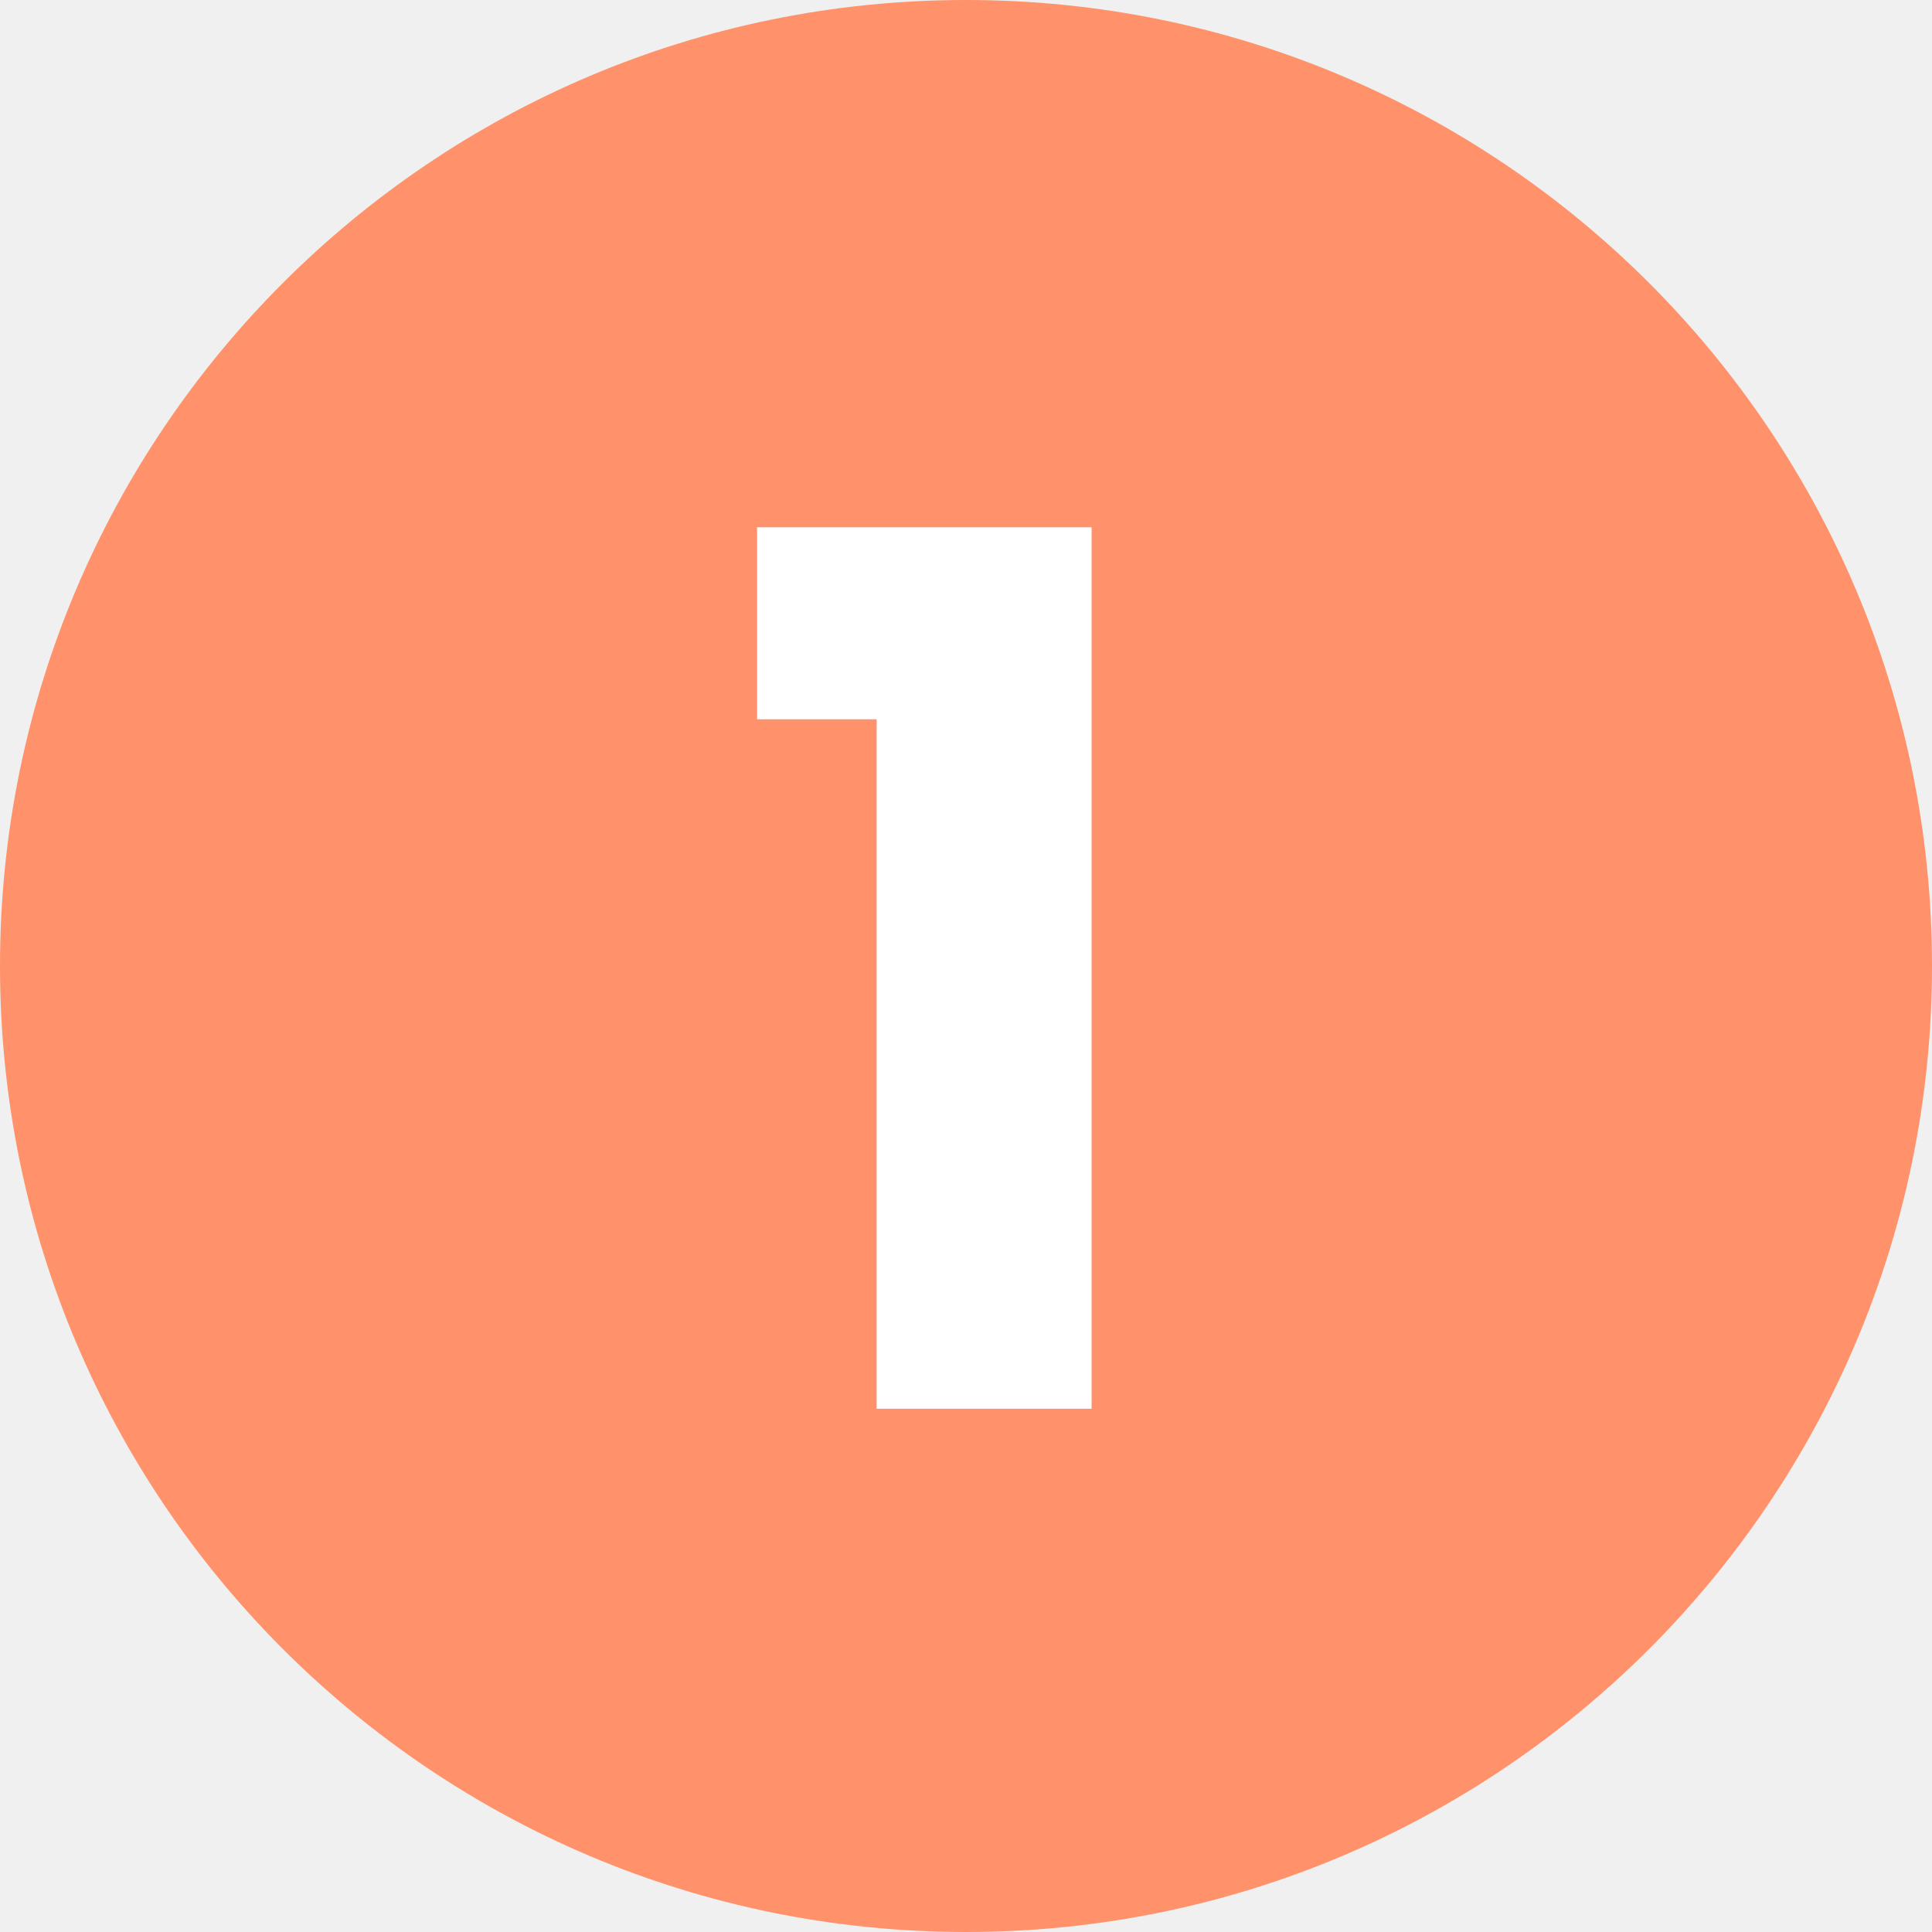
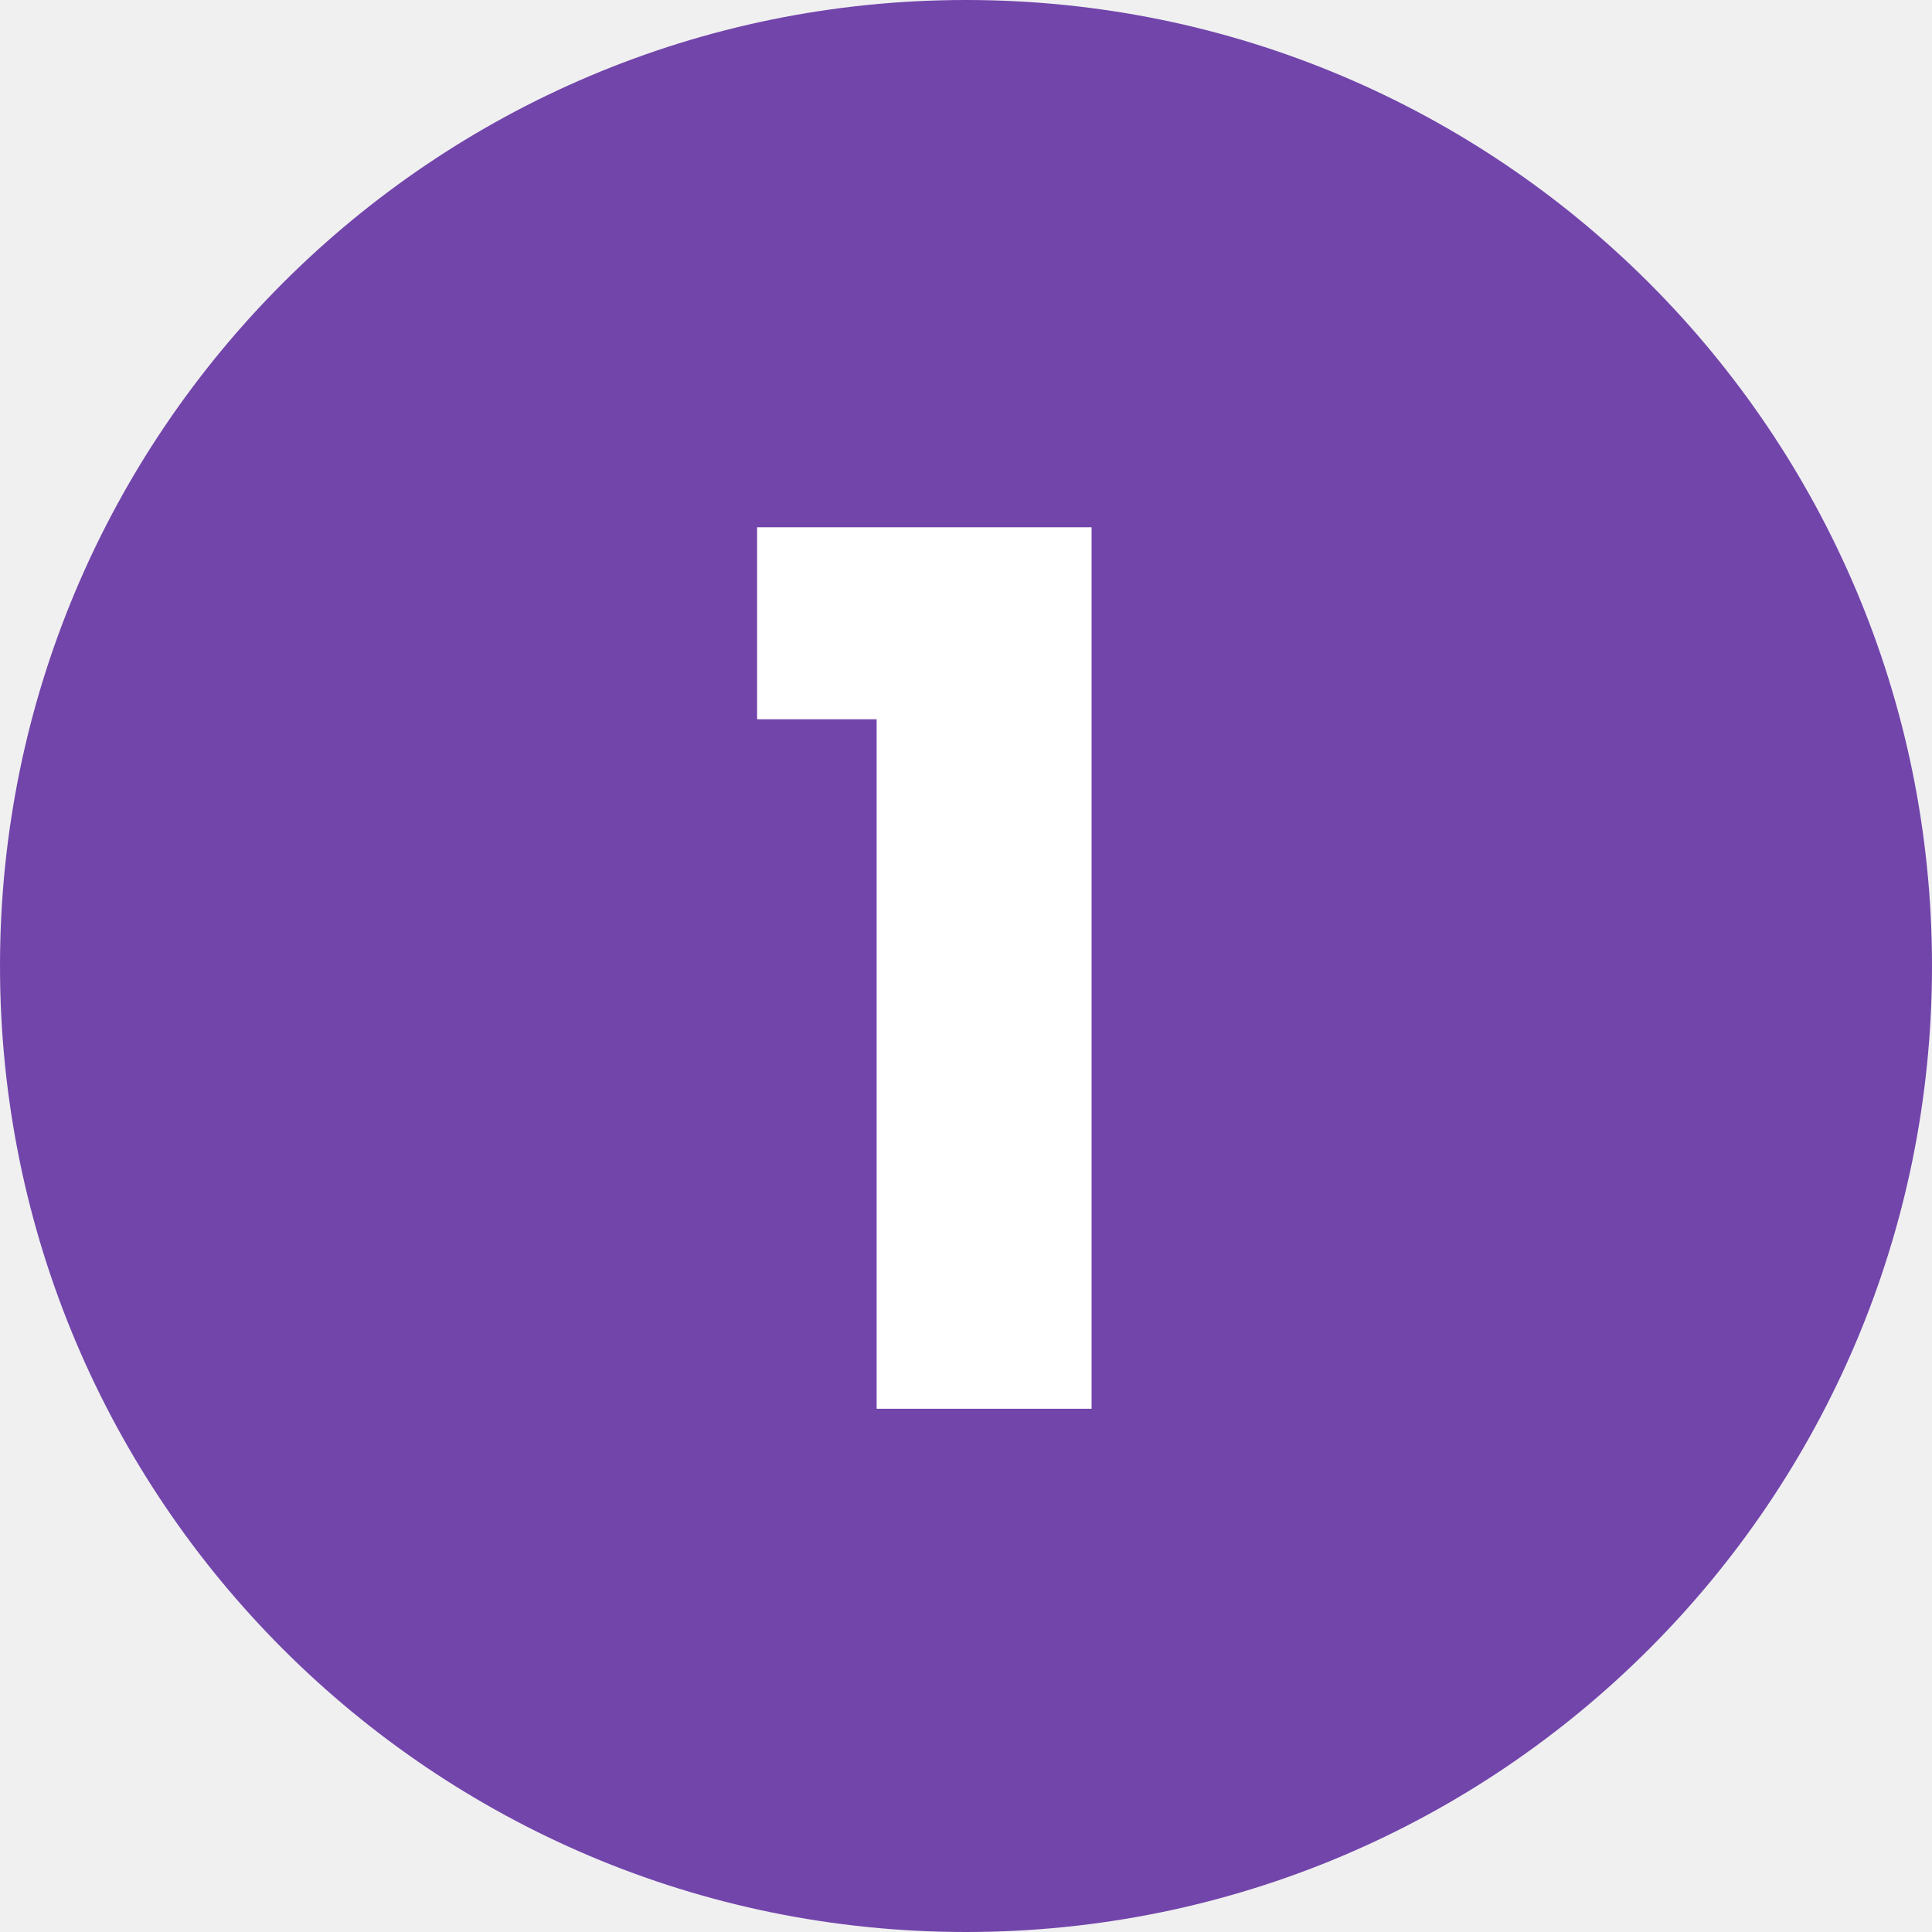
<svg xmlns="http://www.w3.org/2000/svg" width="48" height="48" viewBox="0 0 48 48" fill="none">
-   <rect width="48" height="48" rx="24" fill="#FF926A" />
+   <rect width="48" height="48" rx="24" fill="#7245AB" />
  <path d="M18.81 17.87V13.1H27.12V35H21.78V17.87H18.81Z" fill="white" />
</svg>
